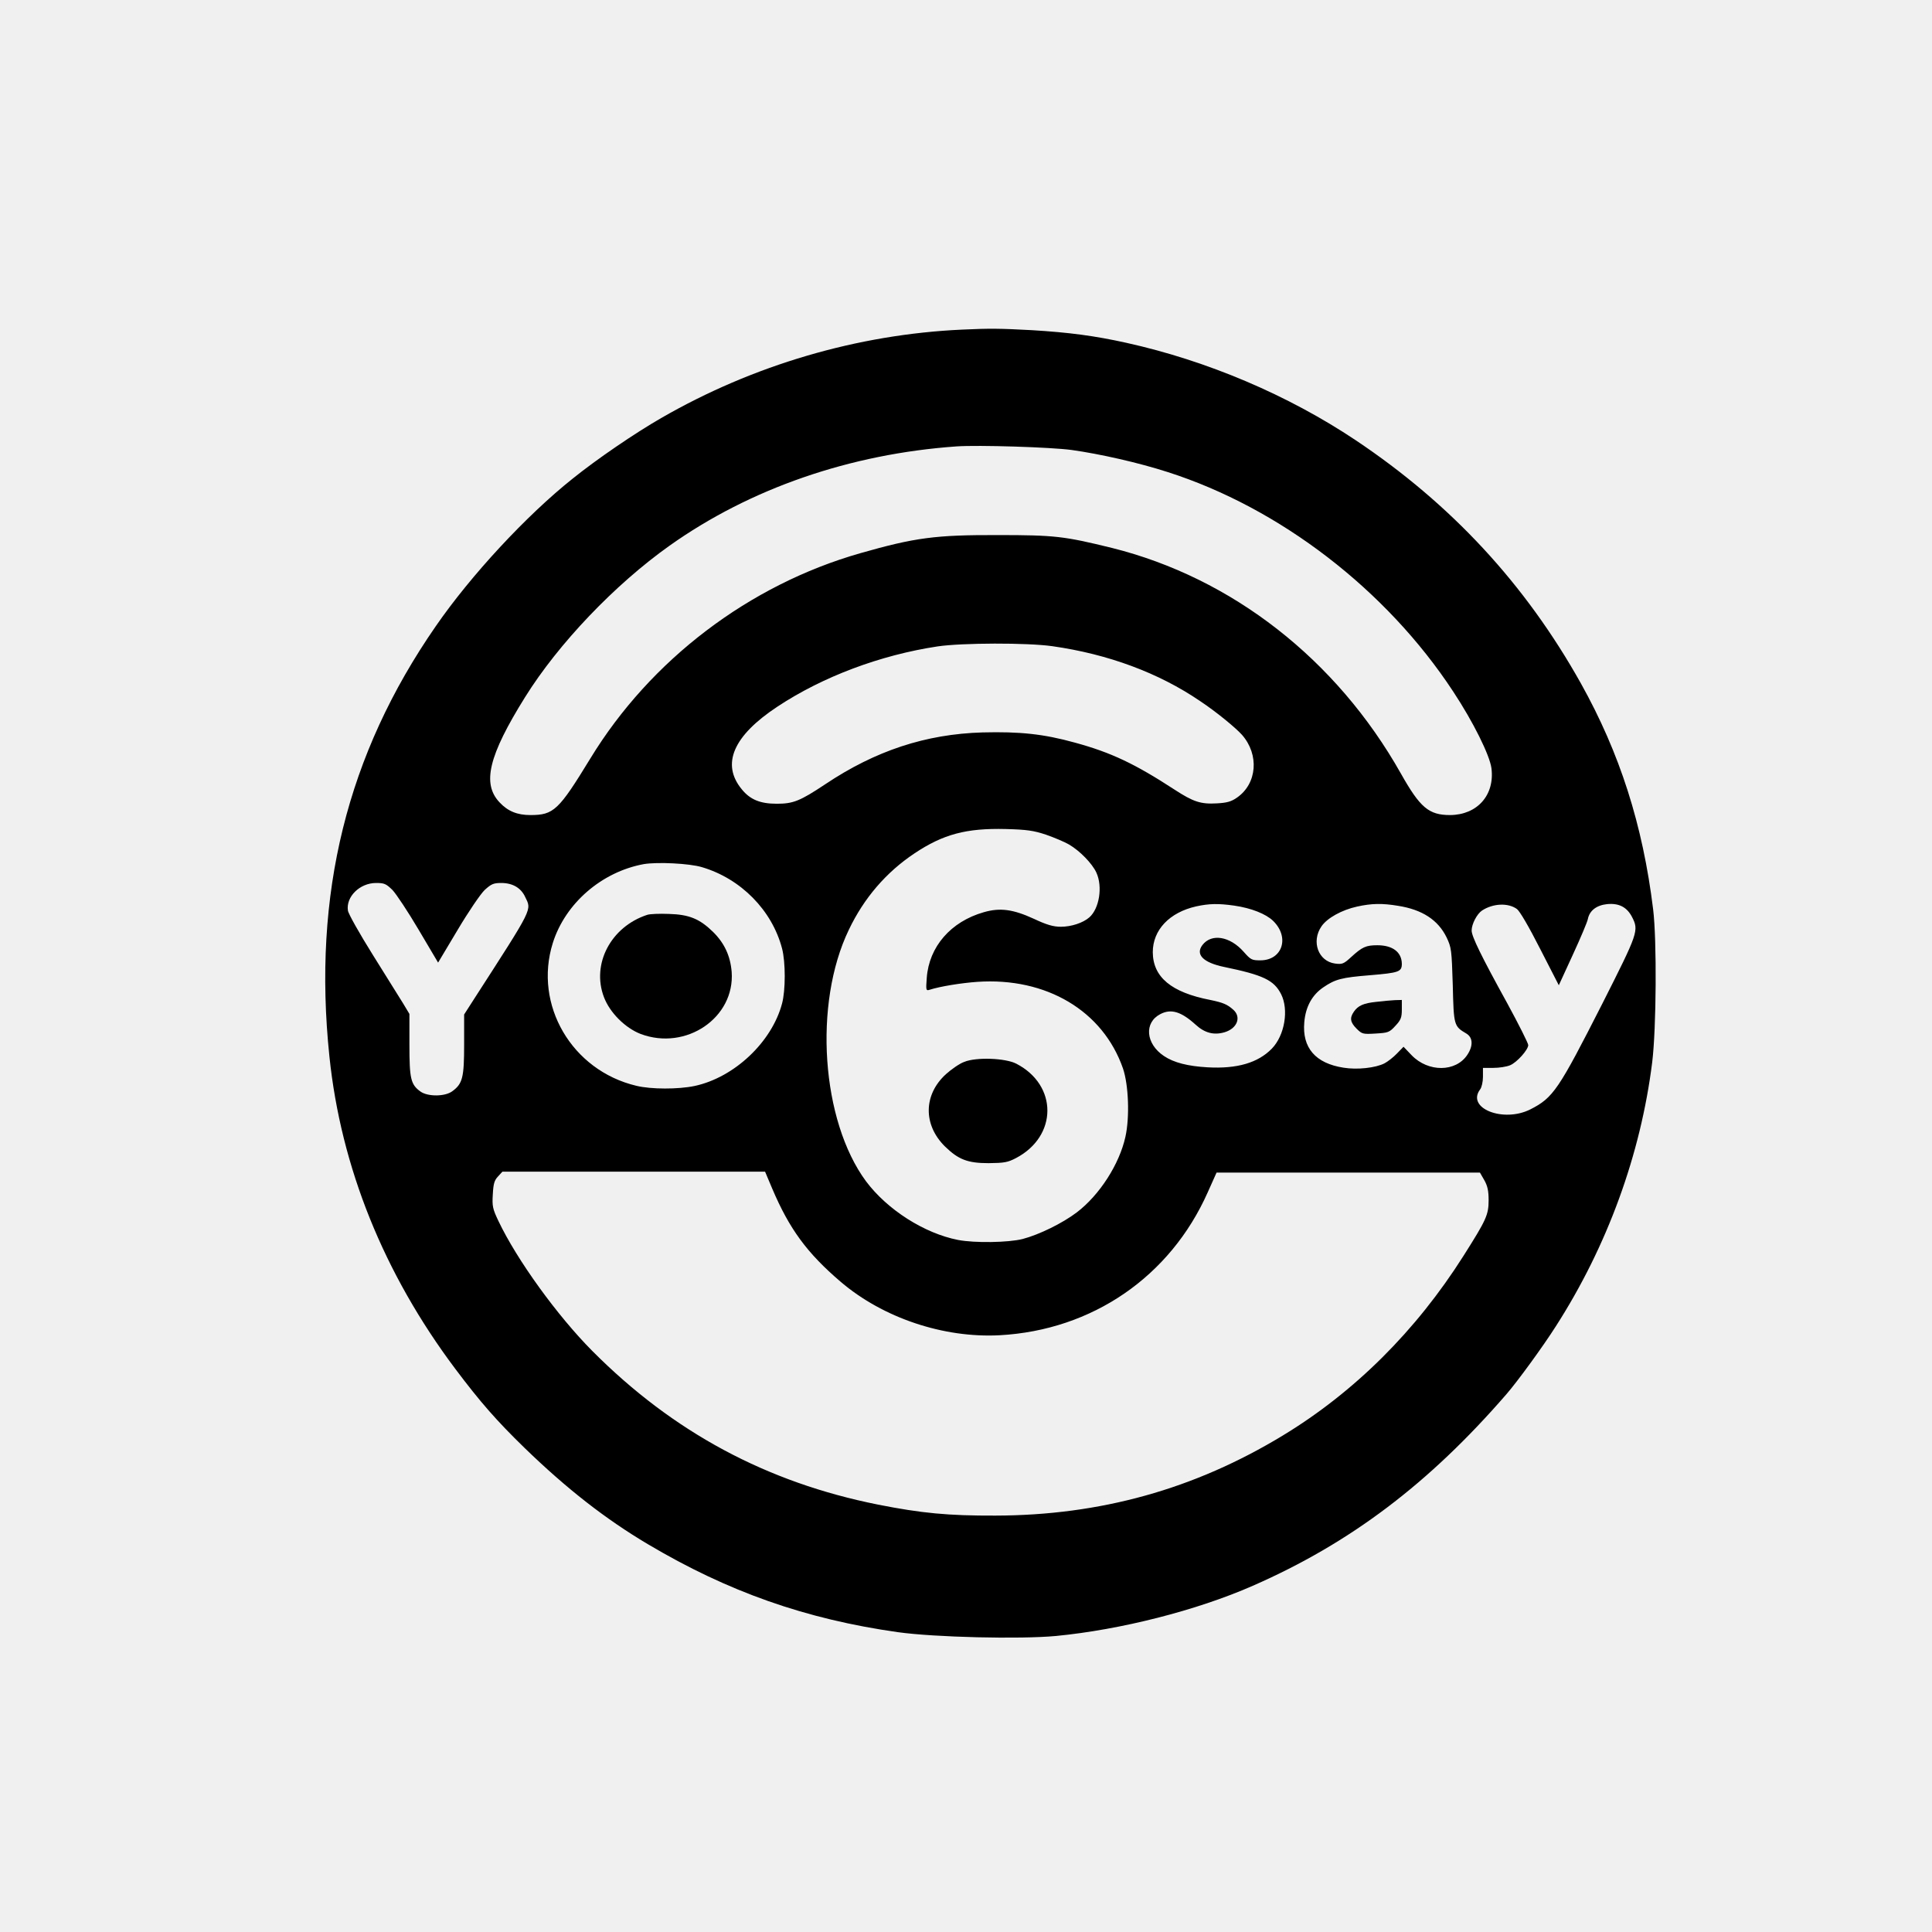
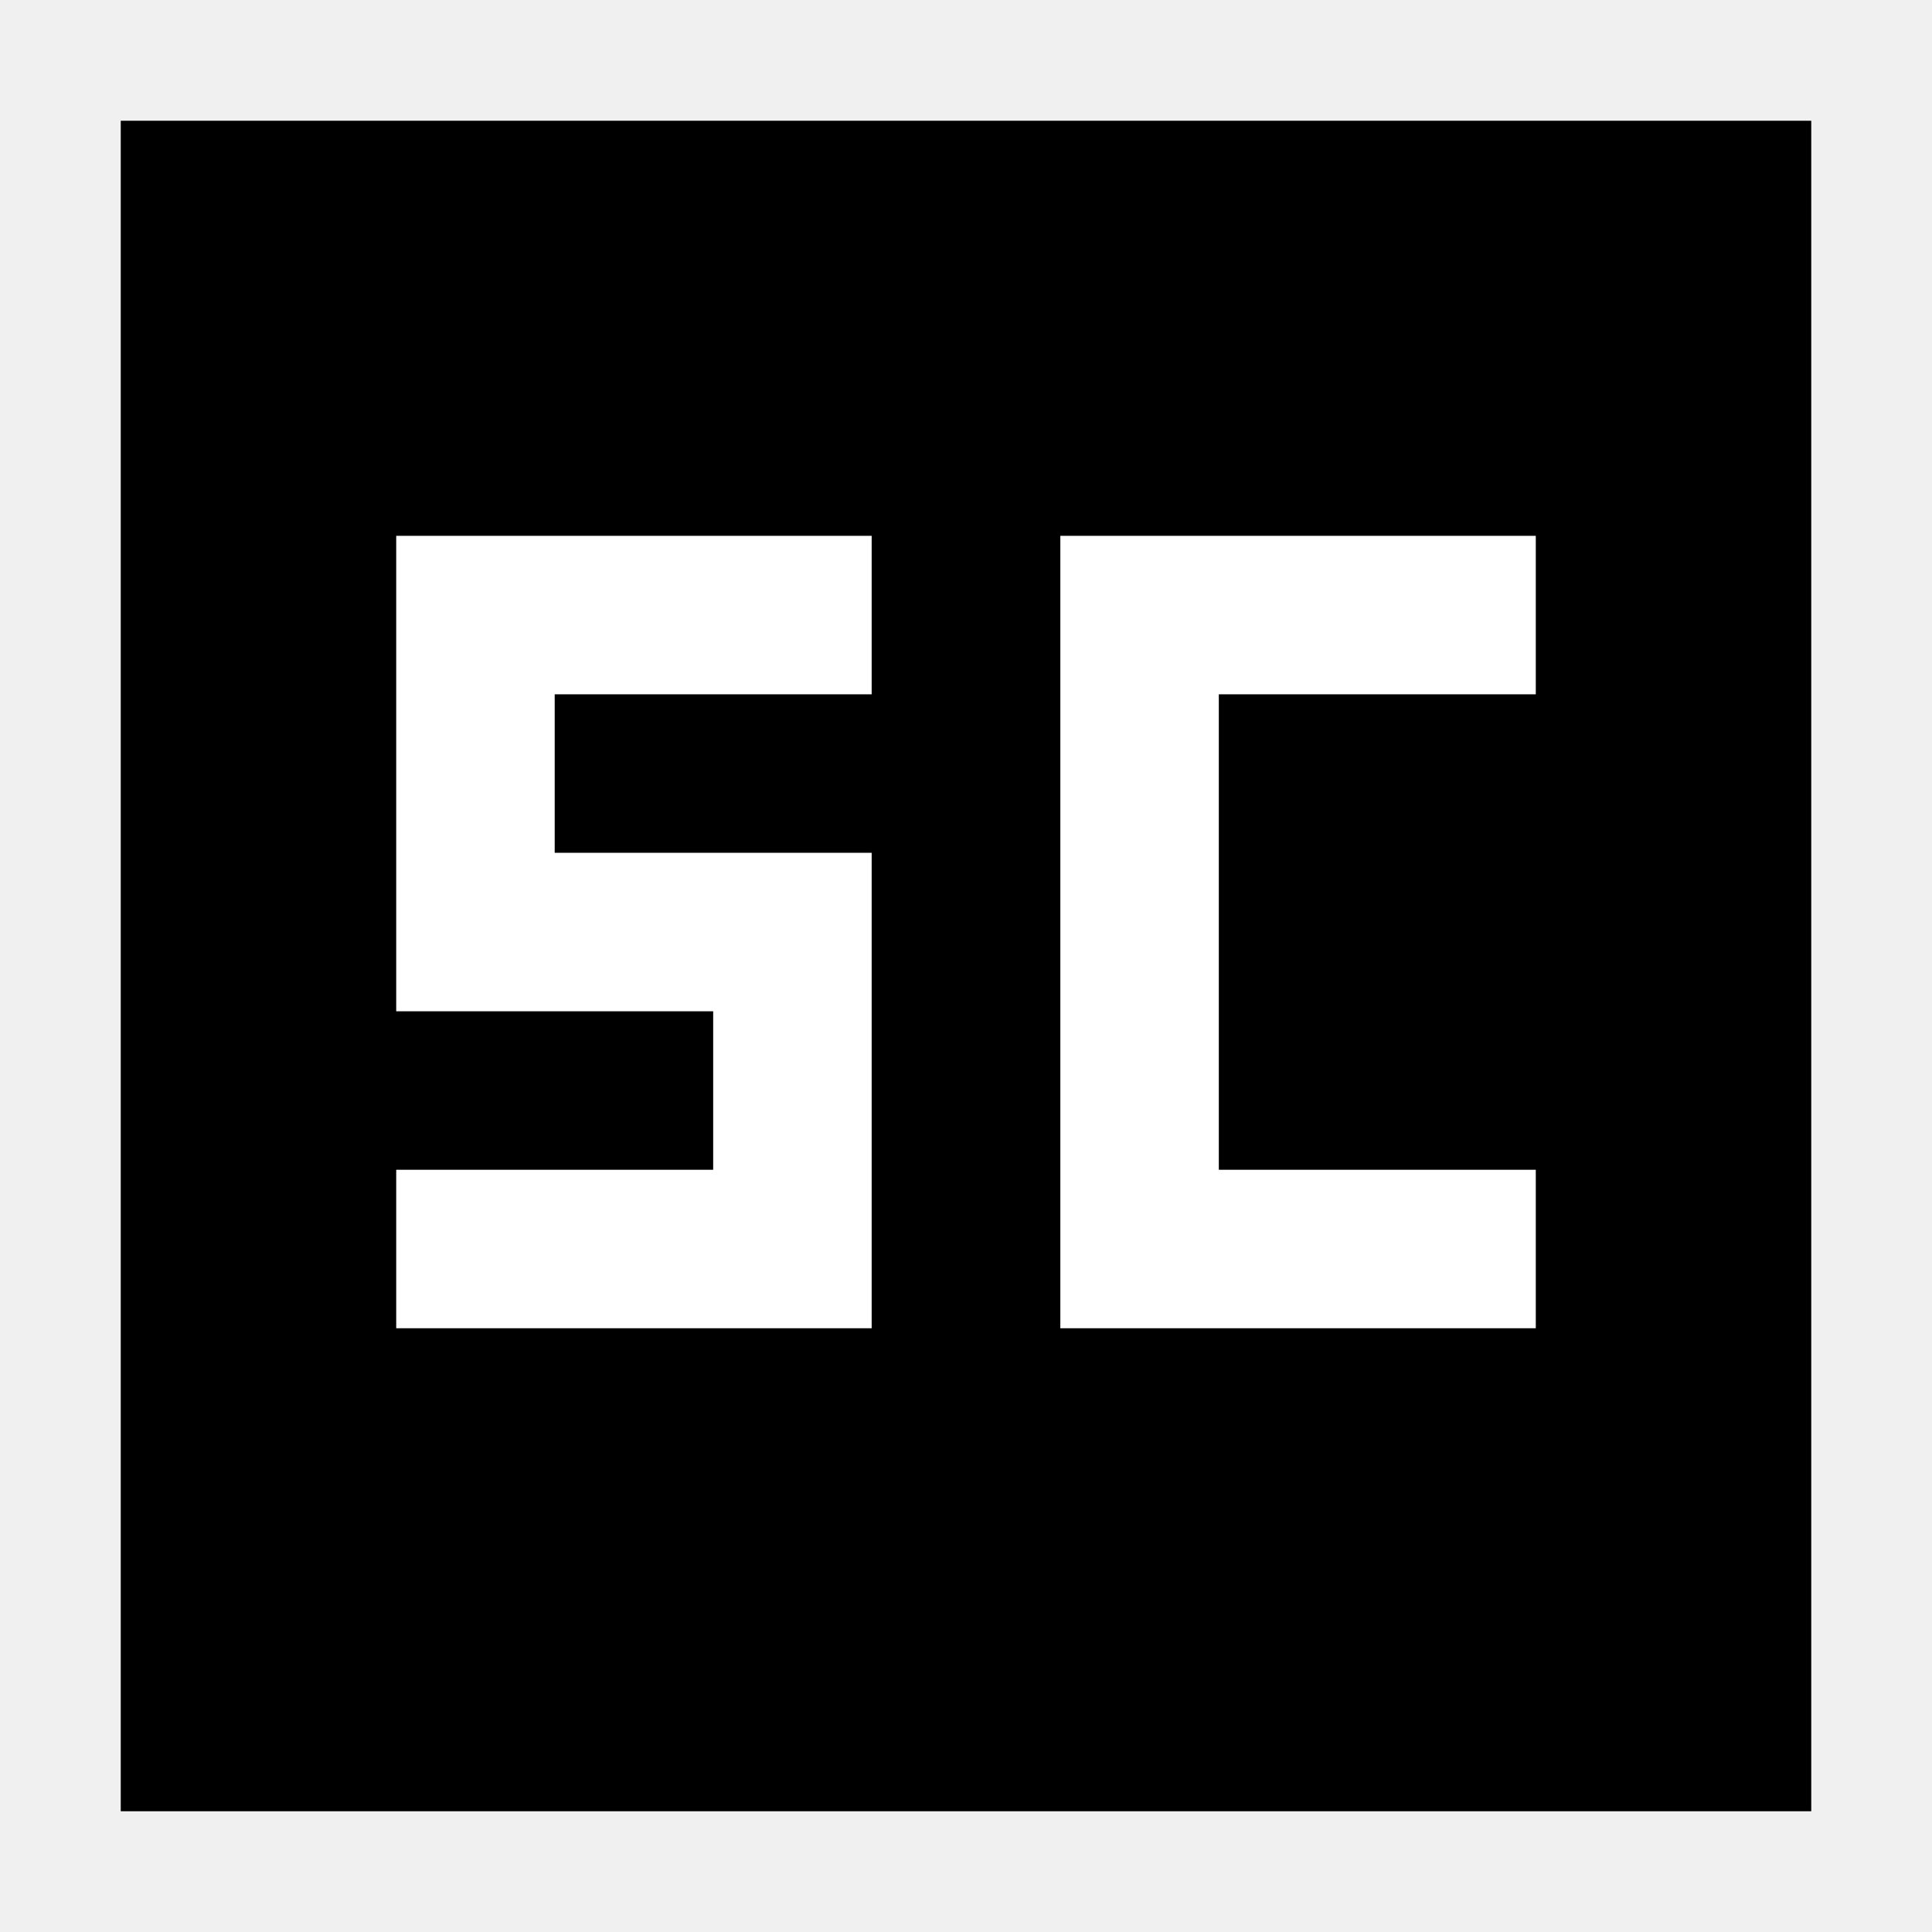
- <svg xmlns="http://www.w3.org/2000/svg" version="1.0" width="1024pt" height="1024pt" viewBox="0 0 1024 1024" preserveAspectRatio="xMidYMid meet">
-   <g transform="translate(0,1024) scale(0.1,-0.1)" fill="#000000" stroke="none">
-     <path d="M5100 8493 c-554 -25 -1109 -188 -1596 -469 -139 -80 -340 -217 -469 -321 -245 -195 -539 -512 -726 -783 -470 -679 -653 -1418 -563 -2280 61 -586 288 -1150 667 -1655 133 -177 219 -275 368 -420 223 -216 428 -376 652 -509 426 -253 838 -398 1327 -467 195 -27 645 -38 837 -20 342 33 745 135 1043 266 516 226 933 541 1344 1015 59 68 194 253 262 360 273 425 450 911 511 1400 22 178 25 647 5 810 -55 449 -177 829 -383 1198 -295 527 -687 950 -1194 1289 -358 239 -786 421 -1215 516 -167 37 -302 55 -500 67 -167 9 -224 10 -370 3z m580 -638 c150 -21 354 -67 509 -117 594 -190 1159 -624 1513 -1163 107 -162 194 -338 203 -407 18 -142 -75 -247 -219 -248 -113 0 -159 39 -261 220 -341 605 -895 1037 -1532 1196 -253 62 -302 68 -603 68 -331 1 -439 -13 -730 -96 -589 -168 -1112 -565 -1431 -1088 -168 -275 -194 -300 -318 -300 -69 0 -119 20 -163 67 -94 99 -59 247 135 558 177 284 476 597 766 803 427 303 956 486 1521 526 116 8 499 -4 610 -19z m-102 -1040 c295 -42 563 -141 783 -291 83 -55 187 -140 222 -179 92 -105 80 -258 -26 -332 -31 -22 -54 -28 -107 -31 -86 -5 -125 8 -225 73 -210 137 -337 197 -528 249 -166 46 -292 59 -490 54 -301 -9 -567 -97 -832 -274 -135 -90 -171 -104 -258 -104 -88 0 -141 22 -185 76 -111 134 -46 284 189 439 239 158 544 273 849 319 130 19 474 20 608 1z m-34 -999 c43 -15 98 -38 122 -52 58 -34 123 -101 145 -149 34 -74 16 -190 -37 -237 -34 -30 -97 -50 -151 -50 -40 0 -75 10 -143 42 -111 51 -180 60 -266 35 -175 -50 -290 -183 -302 -348 -5 -66 -4 -69 15 -63 56 18 168 36 253 42 366 25 666 -154 772 -459 30 -88 36 -259 13 -362 -32 -146 -138 -310 -258 -401 -75 -57 -199 -118 -287 -141 -75 -19 -253 -22 -342 -5 -179 35 -375 160 -488 311 -237 321 -280 941 -91 1333 80 168 198 305 348 405 153 102 275 134 483 129 112 -3 148 -8 214 -30z m-1824 -172 c207 -61 372 -229 425 -431 19 -72 19 -222 0 -292 -54 -204 -253 -392 -464 -437 -86 -18 -230 -18 -308 1 -342 81 -546 429 -443 757 66 210 259 377 482 418 72 12 241 4 308 -16z m-1640 -121 c20 -21 83 -116 139 -211 l103 -174 104 174 c57 96 121 190 143 211 35 32 47 37 88 37 60 0 104 -26 126 -73 35 -73 48 -48 -271 -543 l-52 -81 0 -159 c0 -175 -8 -208 -63 -248 -39 -29 -131 -29 -169 -1 -51 37 -58 68 -58 247 l0 164 -33 55 c-19 30 -91 146 -161 258 -70 112 -130 218 -132 235 -11 73 63 146 149 146 44 0 53 -4 87 -37z m4462 -83 c90 -13 168 -44 206 -81 89 -87 49 -209 -68 -209 -45 0 -51 3 -88 45 -73 83 -171 99 -219 36 -38 -50 4 -93 115 -116 208 -43 264 -70 302 -144 42 -83 19 -219 -49 -289 -73 -75 -184 -108 -341 -99 -105 6 -179 25 -231 60 -97 65 -106 177 -19 222 57 30 111 13 187 -56 48 -44 97 -57 154 -40 66 20 89 79 47 118 -33 30 -56 39 -123 53 -207 40 -304 121 -305 253 0 118 88 211 230 243 69 15 117 16 202 4z m868 -1 c128 -20 212 -75 257 -167 26 -55 27 -65 33 -253 5 -215 6 -218 72 -257 35 -21 37 -65 5 -113 -61 -92 -207 -93 -295 -2 l-43 45 -35 -36 c-19 -20 -49 -43 -66 -52 -47 -24 -144 -35 -217 -23 -149 23 -220 106 -208 241 7 83 42 145 101 185 63 43 97 52 246 64 155 13 170 18 170 61 -1 62 -49 98 -130 98 -60 0 -80 -9 -139 -63 -39 -36 -47 -39 -85 -34 -89 12 -127 117 -72 197 30 44 107 87 189 105 77 17 133 18 217 4z m630 -17 c15 -11 63 -93 123 -211 l99 -193 74 161 c41 89 77 174 80 190 9 45 46 73 102 79 63 6 105 -16 132 -68 37 -72 33 -83 -156 -457 -234 -460 -261 -501 -383 -563 -143 -72 -341 6 -266 106 8 10 15 40 15 67 l0 47 55 0 c31 0 70 6 89 14 36 15 96 82 96 107 0 9 -50 109 -111 221 -139 252 -189 355 -189 386 0 34 28 88 55 106 58 38 138 42 185 8z m-3947 -1482 c91 -214 184 -341 363 -494 224 -191 545 -299 843 -283 490 27 903 310 1102 757 l47 105 698 0 698 0 23 -40 c17 -30 23 -56 23 -106 0 -78 -12 -104 -133 -295 -252 -398 -578 -722 -957 -952 -469 -285 -969 -424 -1525 -425 -250 -1 -392 13 -620 58 -592 118 -1087 384 -1515 814 -186 187 -400 483 -498 689 -31 65 -34 79 -30 142 3 56 8 74 28 95 l23 25 696 0 696 0 38 -90z" />
-     <path d="M5111 4612 c-25 -9 -68 -39 -97 -65 -120 -109 -122 -269 -5 -384 71 -69 120 -88 231 -88 83 1 101 4 145 27 221 116 222 386 2 500 -58 30 -211 36 -276 10z" />
-     <path d="M3430 5391 c-192 -63 -296 -260 -229 -436 31 -82 112 -163 194 -195 241 -91 501 86 483 329 -7 84 -38 152 -99 212 -71 69 -126 92 -234 95 -49 2 -101 0 -115 -5z" />
-     <path d="M7295 4930 c-68 -7 -97 -20 -119 -52 -23 -33 -20 -56 14 -90 29 -29 34 -30 101 -26 67 4 73 6 105 41 29 31 34 44 34 87 l0 50 -37 -1 c-21 -1 -65 -5 -98 -9z" />
-   </g>
+ <svg xmlns="http://www.w3.org/2000/svg" viewBox="0 0 512 512">
+   <path d="M32 32h448v448H32z" />
+   <path fill="#fff" d="M105 142h126v42h-84v42h84v126H105v-42h84v-42h-84zm176 0h126v42h-84v126h84v42H281z" />
</svg>
